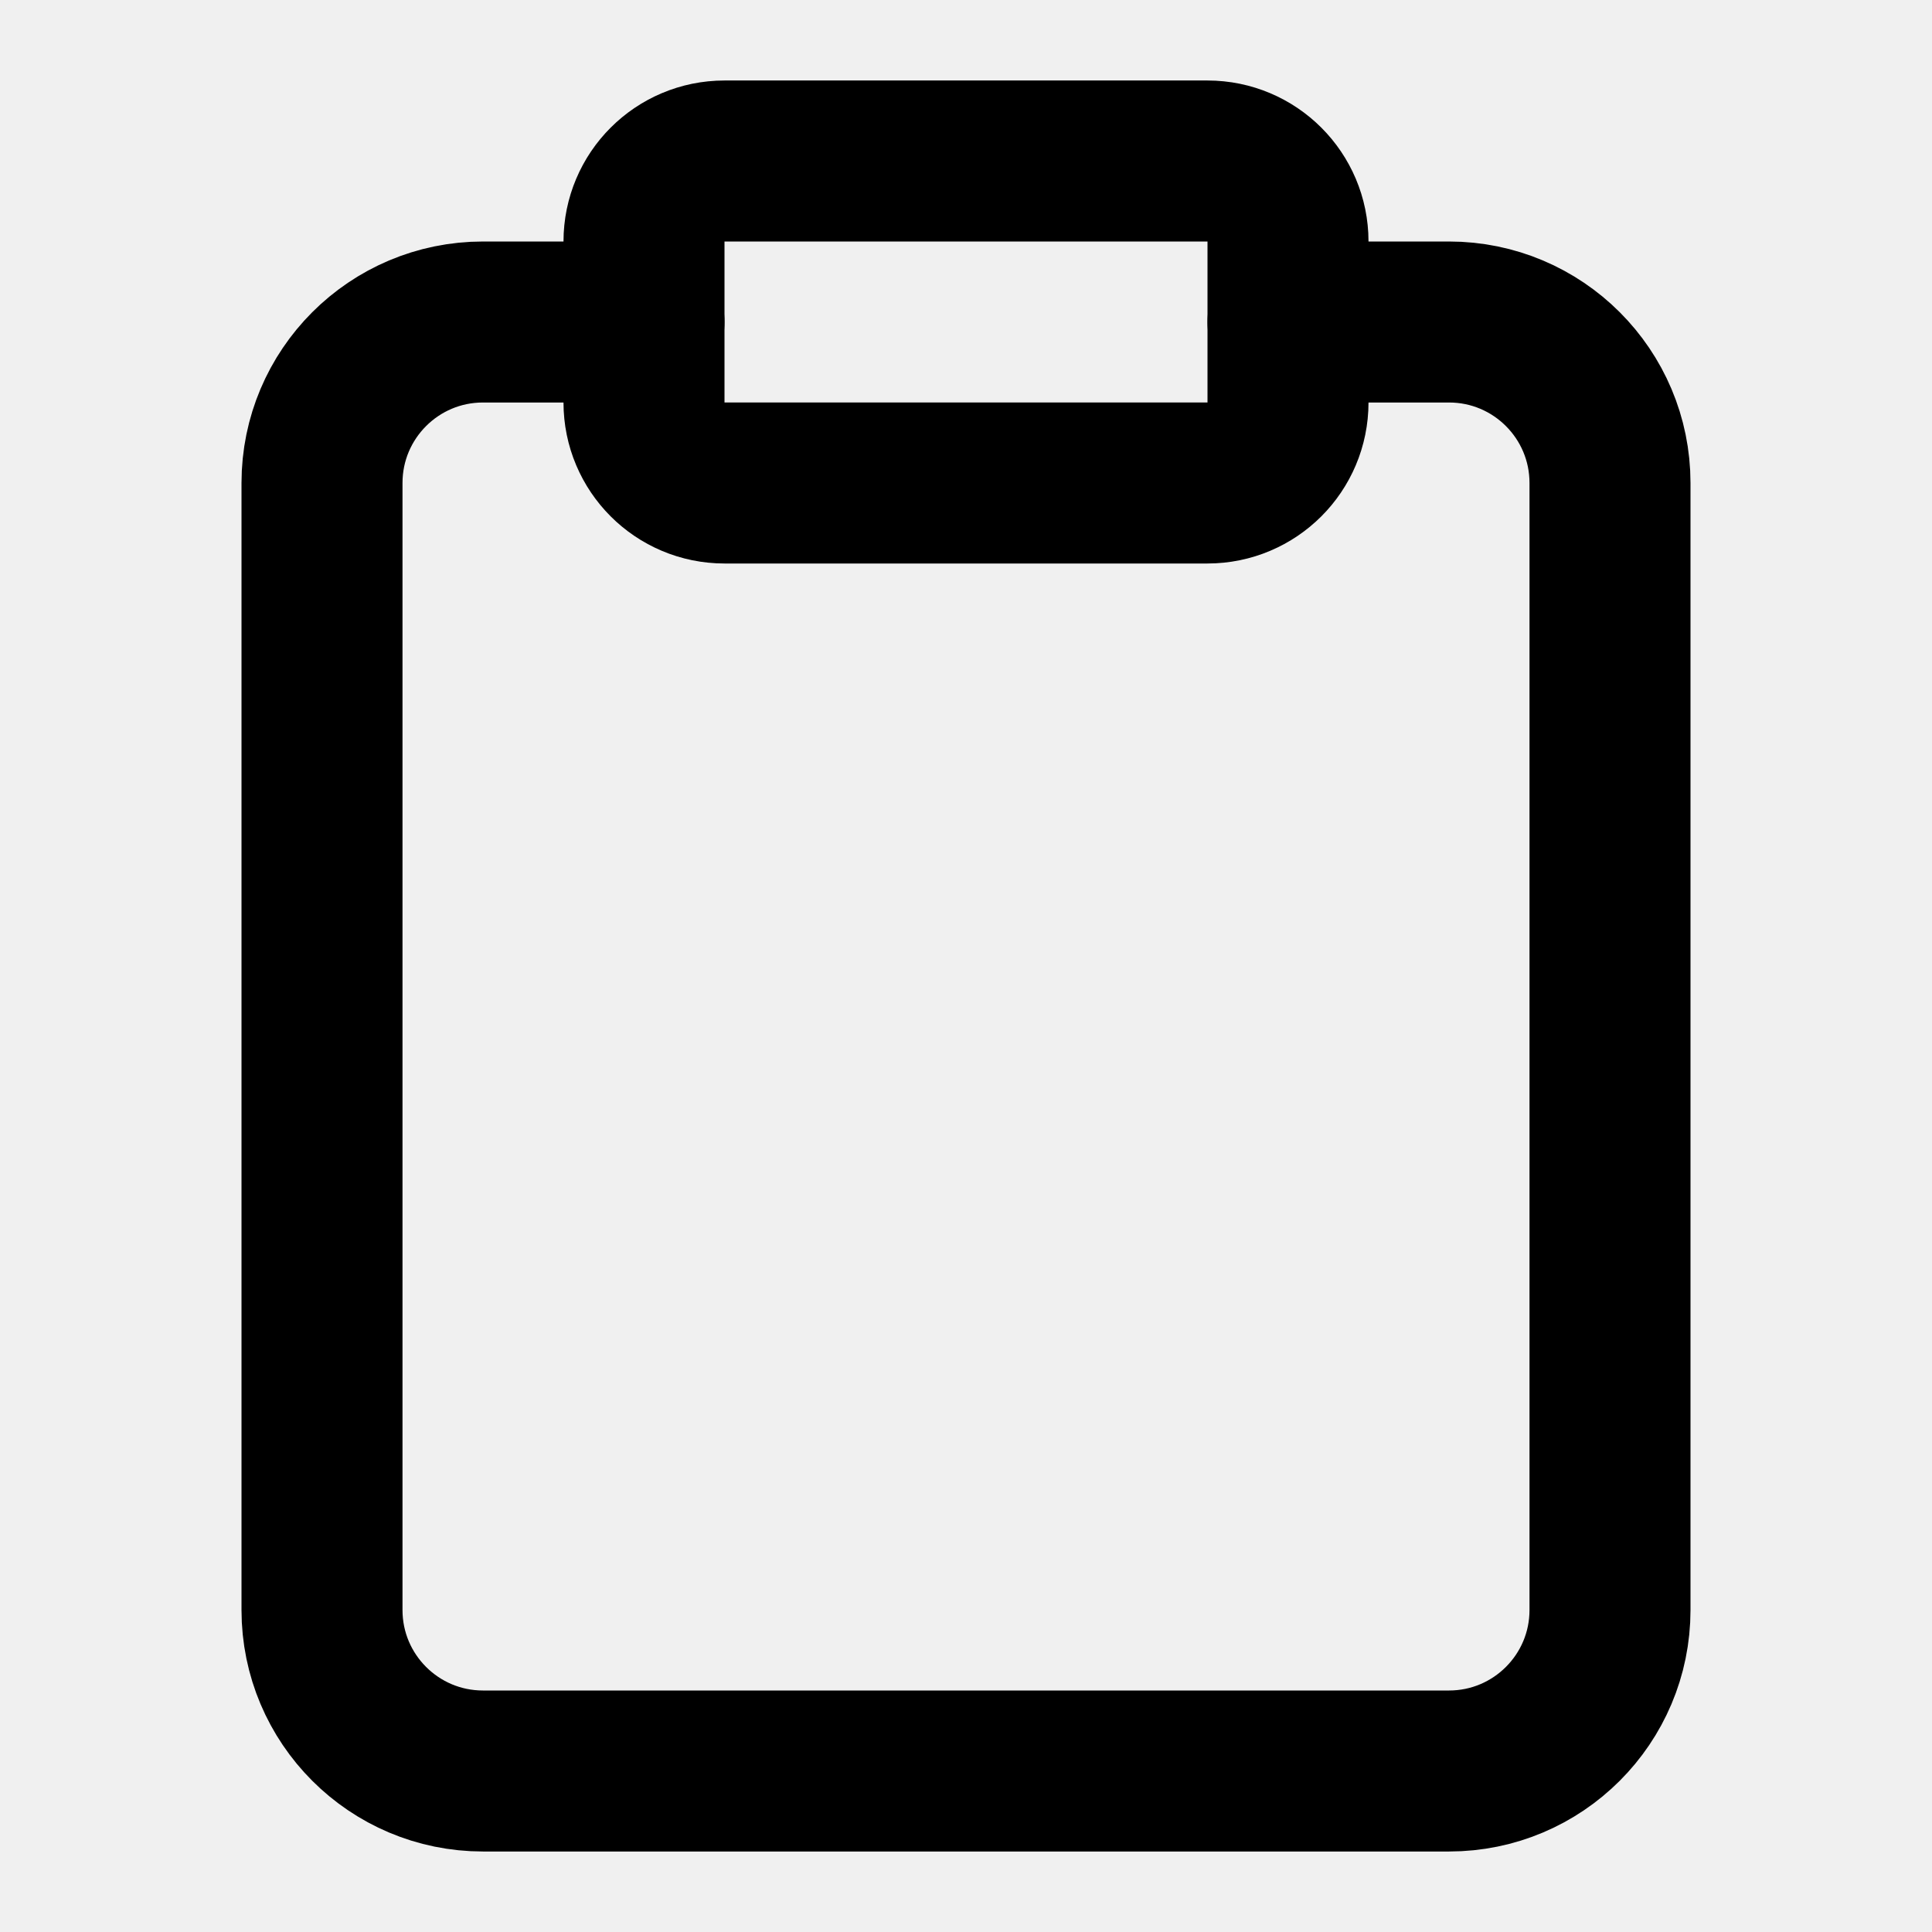
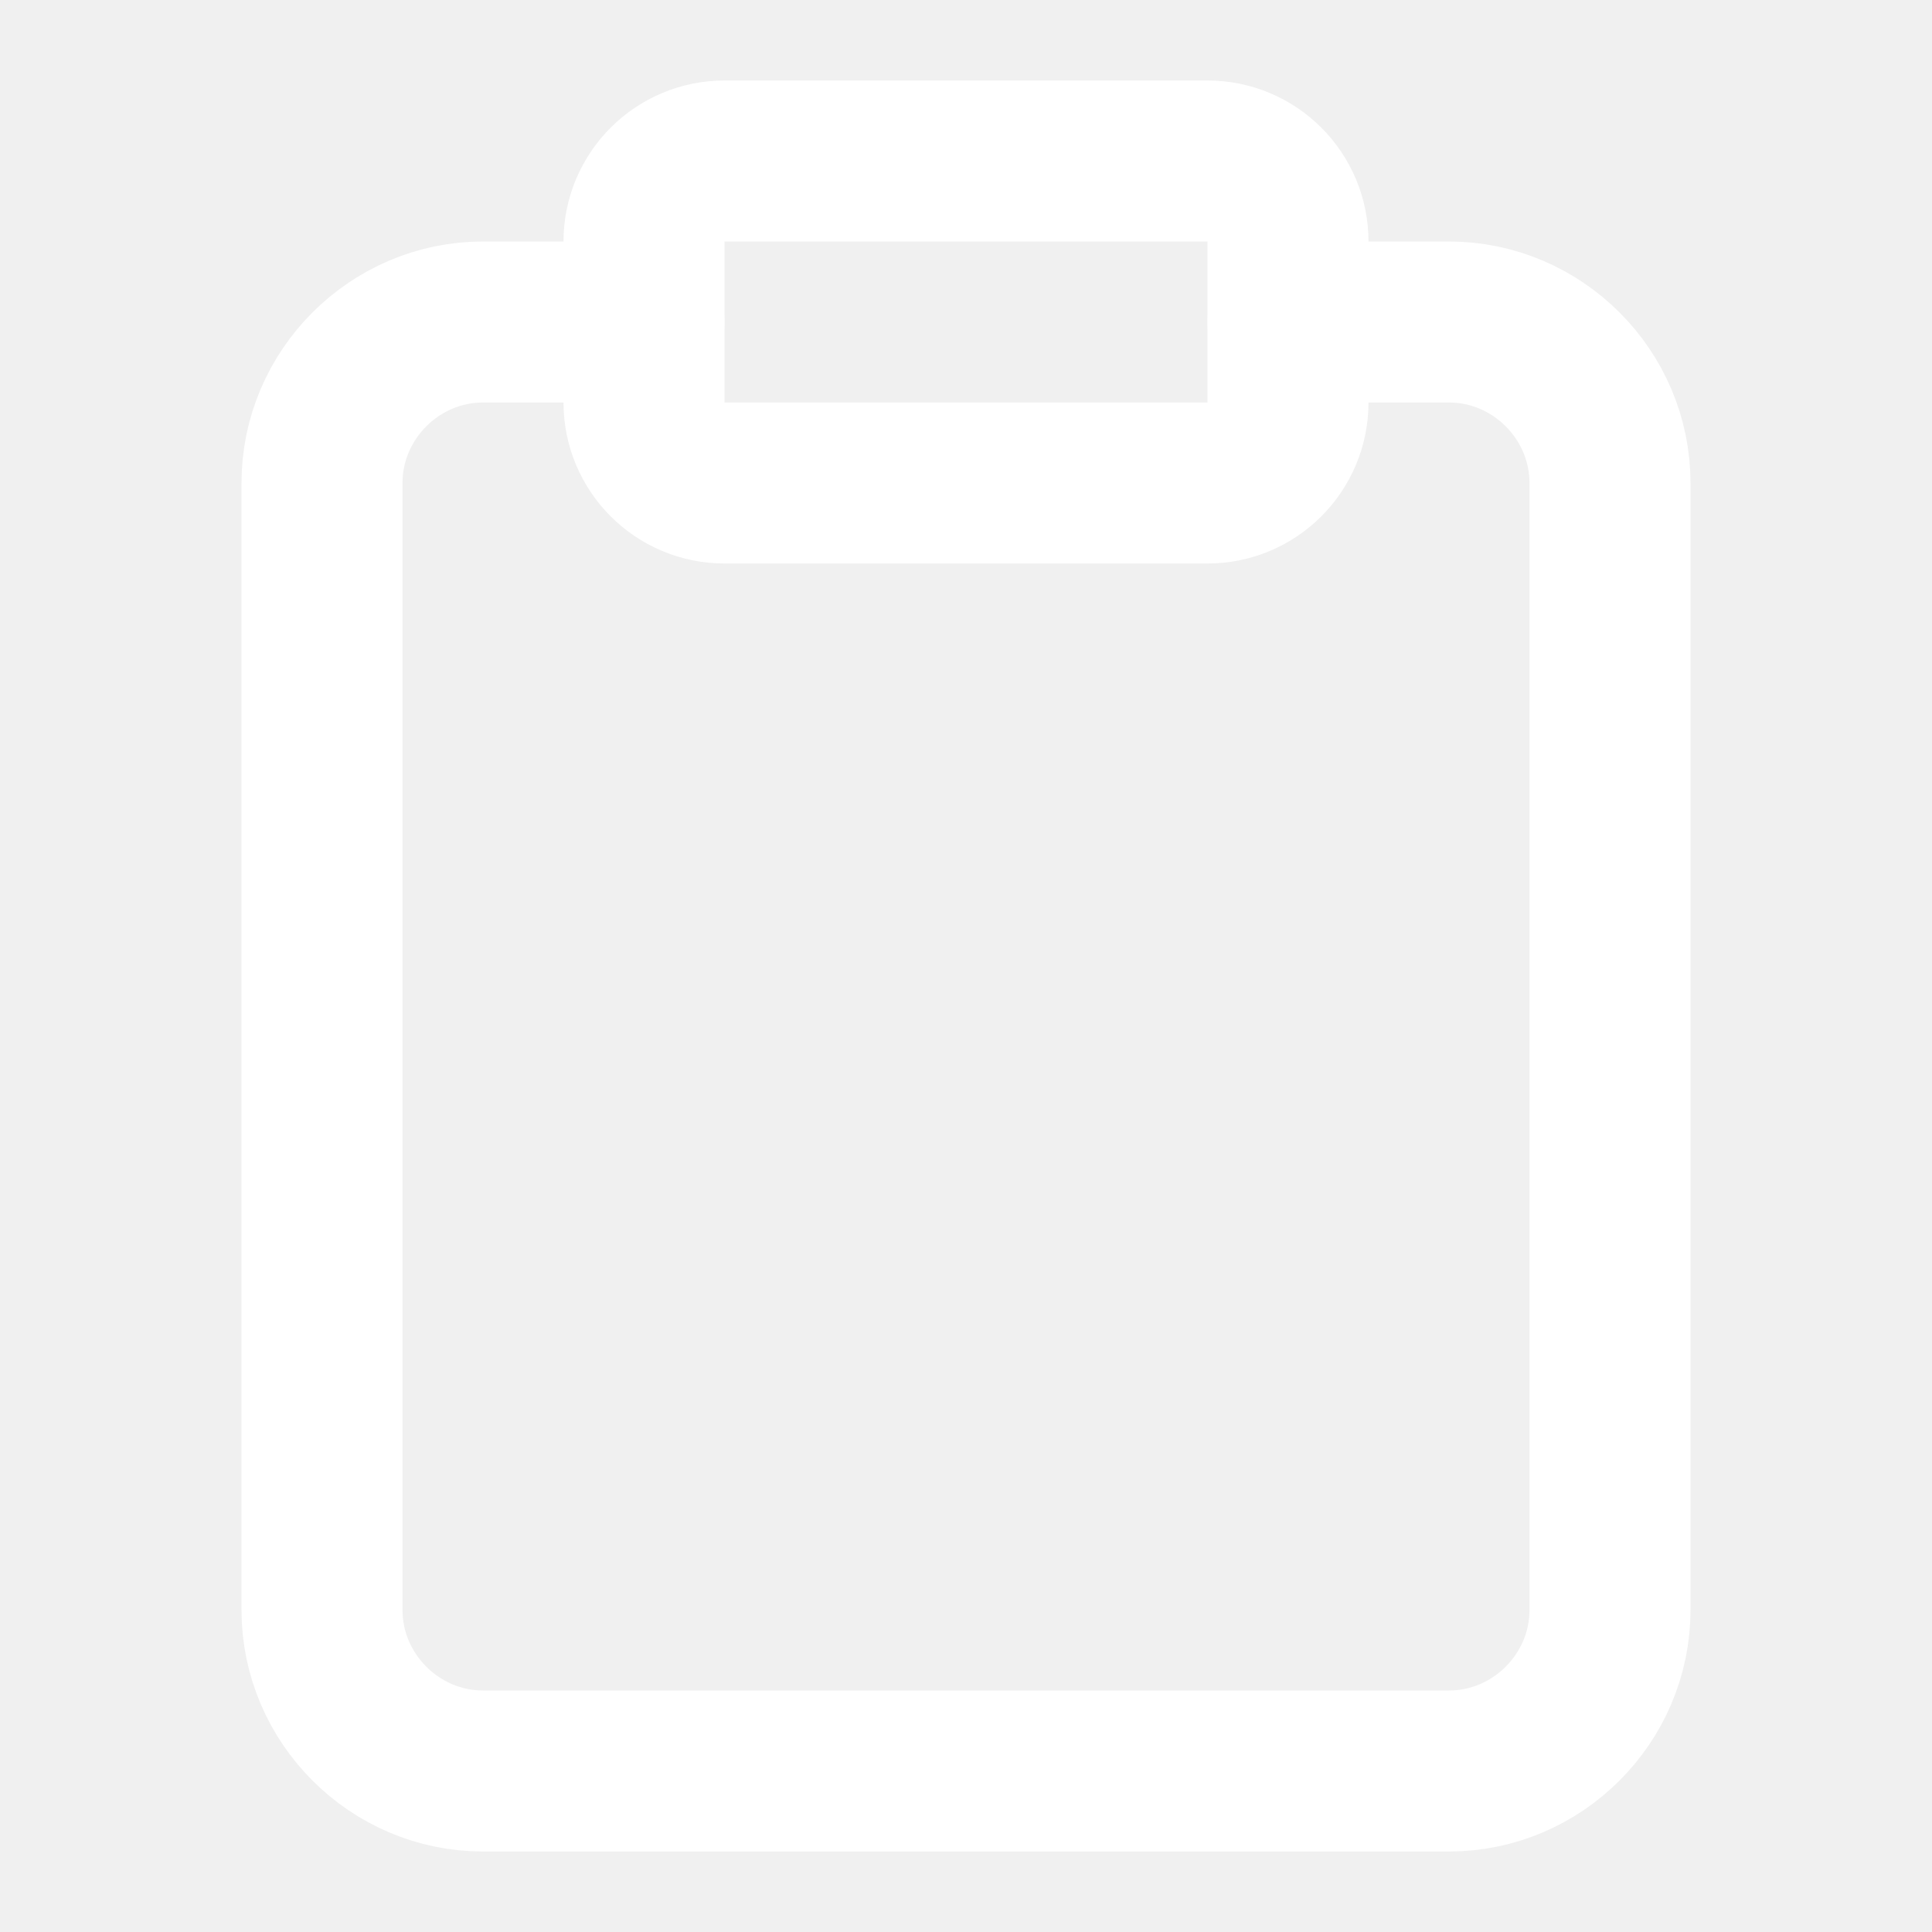
- <svg xmlns="http://www.w3.org/2000/svg" width="24" height="24" viewBox="0 0 24 24" fill="none" stroke="currentColor" stroke-width="2" stroke-linecap="round" stroke-linejoin="round" class="lucide lucide-clipboard">
-   <rect width="8" height="4" x="8" y="2" rx="1" ry="1" />
-   <path d="M16 4h2a2 2 0 0 1 2 2v14a2 2 0 0 1-2 2H6a2 2 0 0 1-2-2V6a2 2 0 0 1 2-2h2" />
+ <svg xmlns="http://www.w3.org/2000/svg" width="100%" height="100%" viewBox="0 0 24 24" version="1.1" xml:space="preserve" style="fill-rule:evenodd;clip-rule:evenodd;stroke-linecap:round;stroke-linejoin:round;">
+   <path d="M16,3L16,5C16,5.552 15.552,6 15,6L9,6C8.448,6 8,5.552 8,5L8,3C8,2.448 8.448,2 9,2L15,2C15.552,2 16,2.448 16,3Z" style="fill:none;stroke:white;stroke-width:2px;" />
+   <path d="M16,4L18,4C19.097,4 20,4.903 20,6L20,20C20,21.097 19.097,22 18,22L6,22C4.903,22 4,21.097 4,20L4,6C4,4.903 4.903,4 6,4L8,4" style="fill:none;fill-rule:nonzero;stroke:white;stroke-width:2px;" />
</svg>
